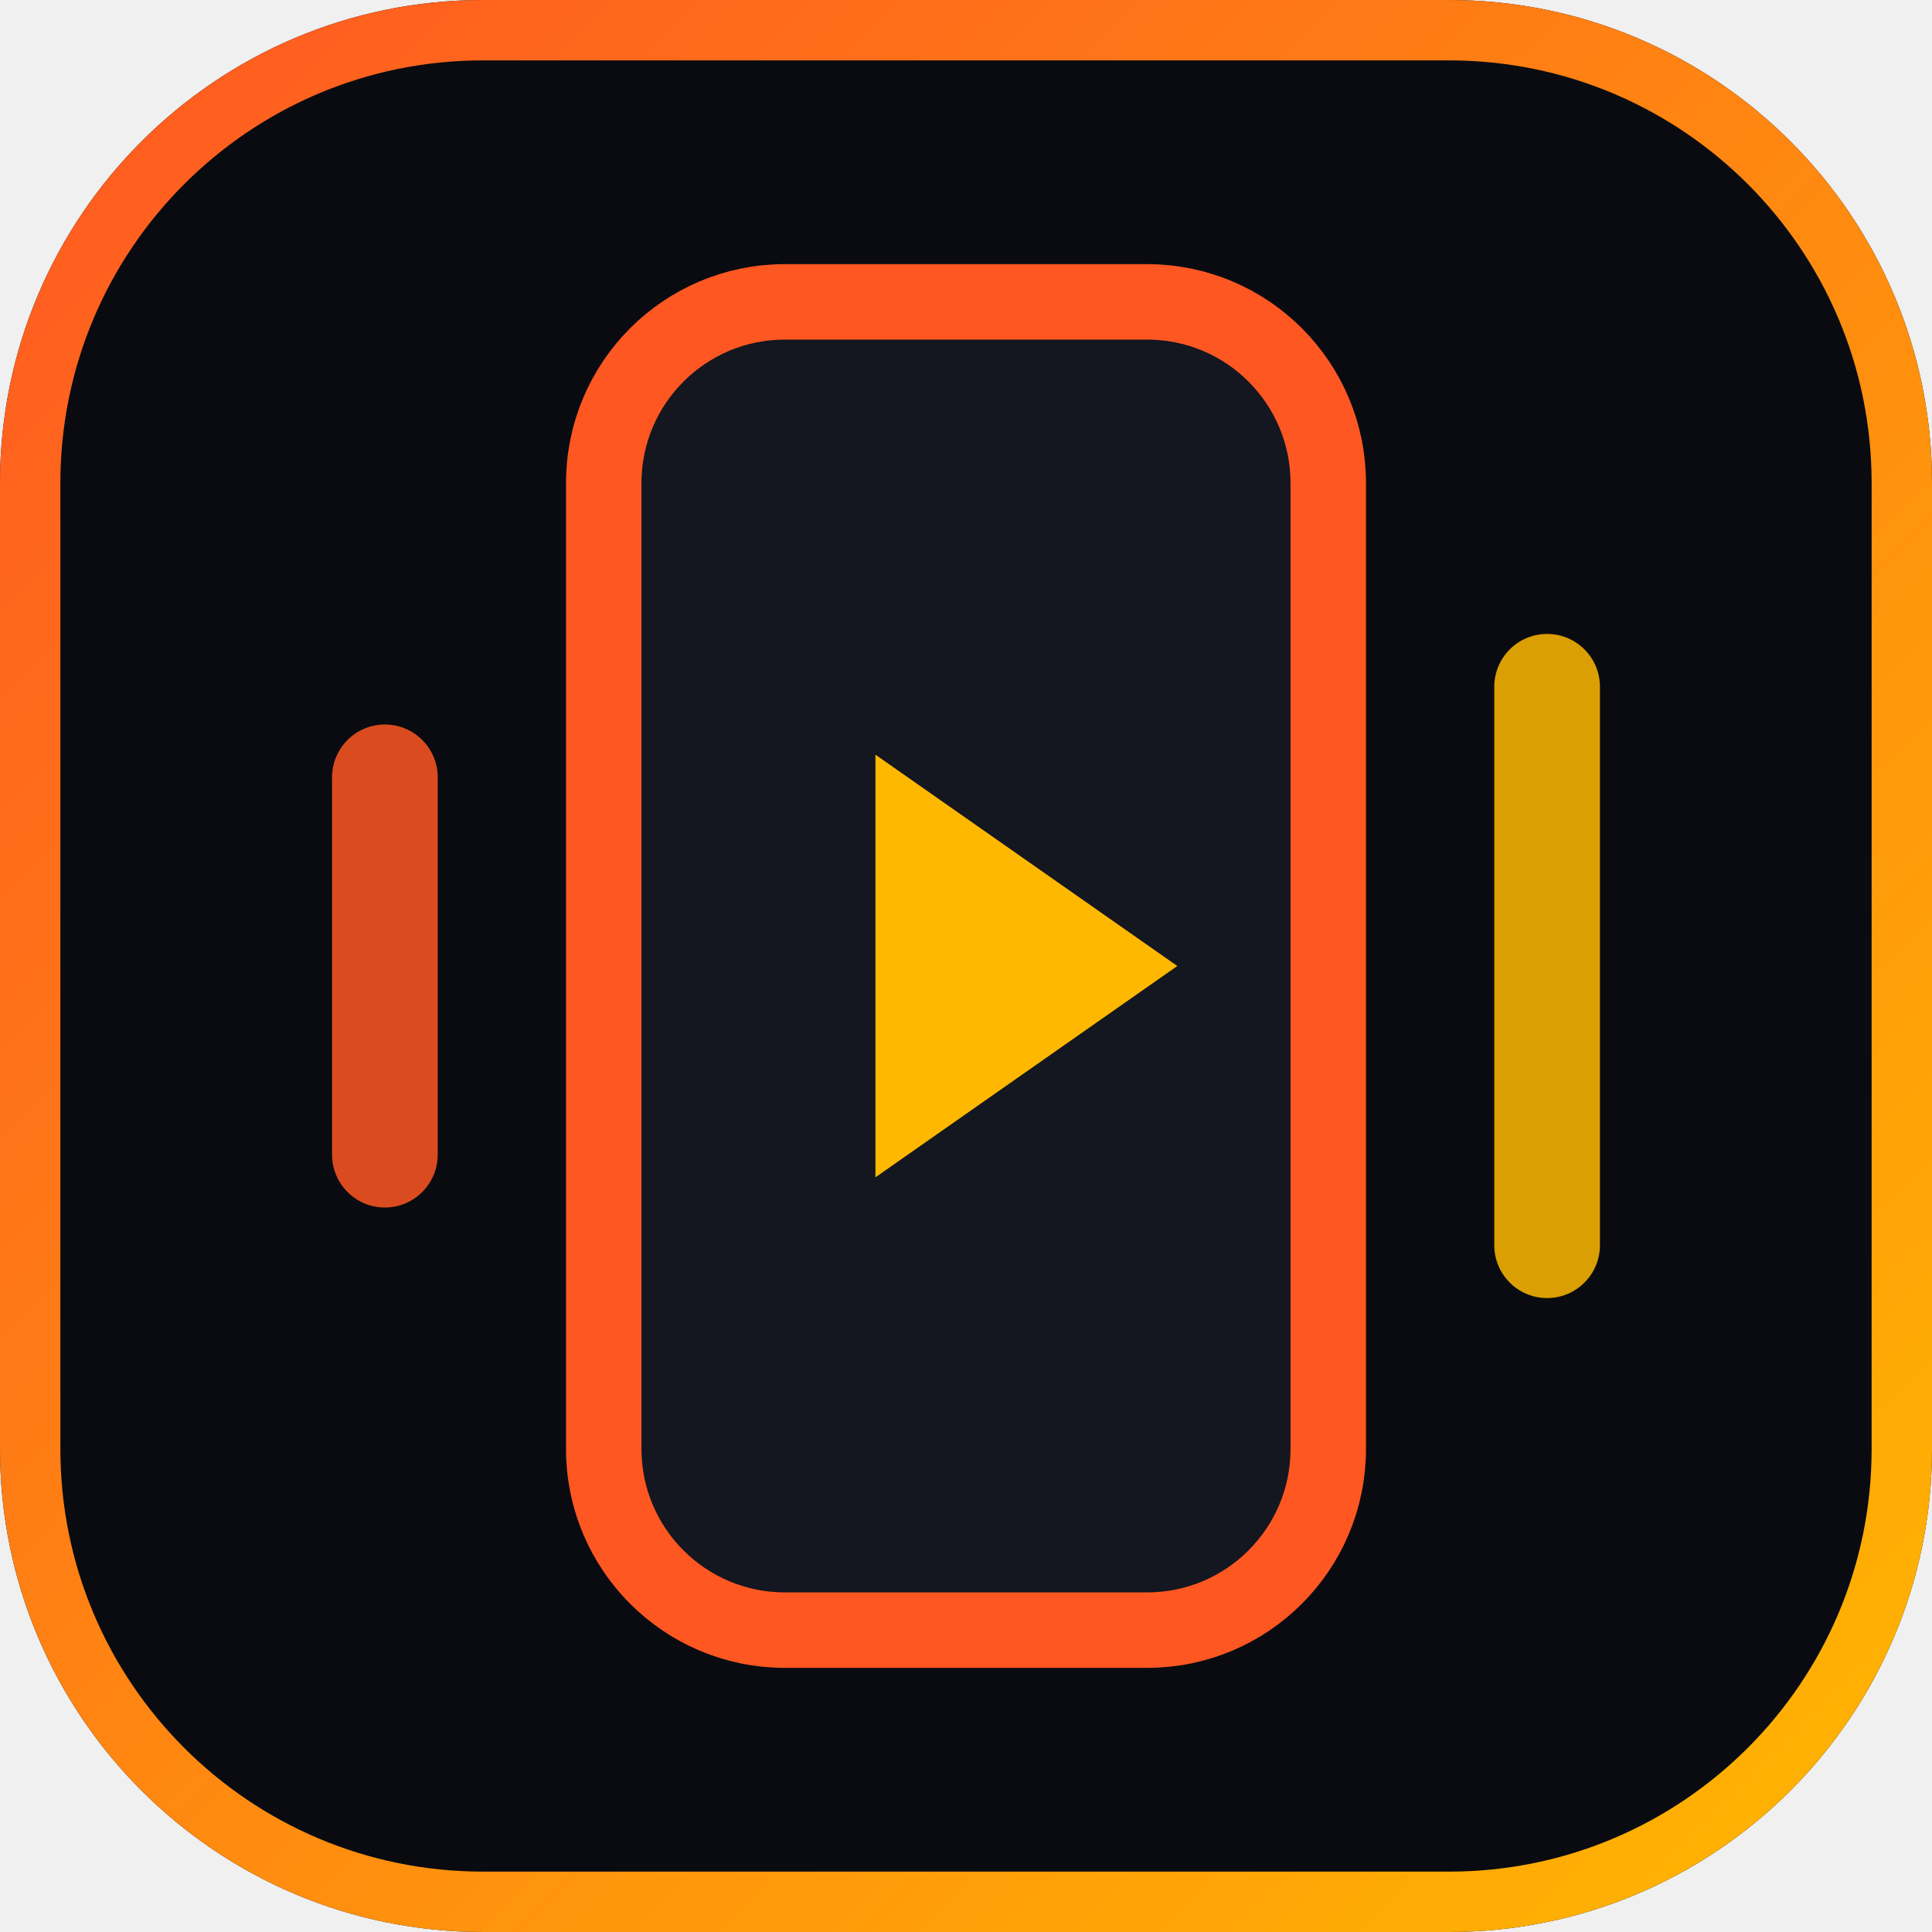
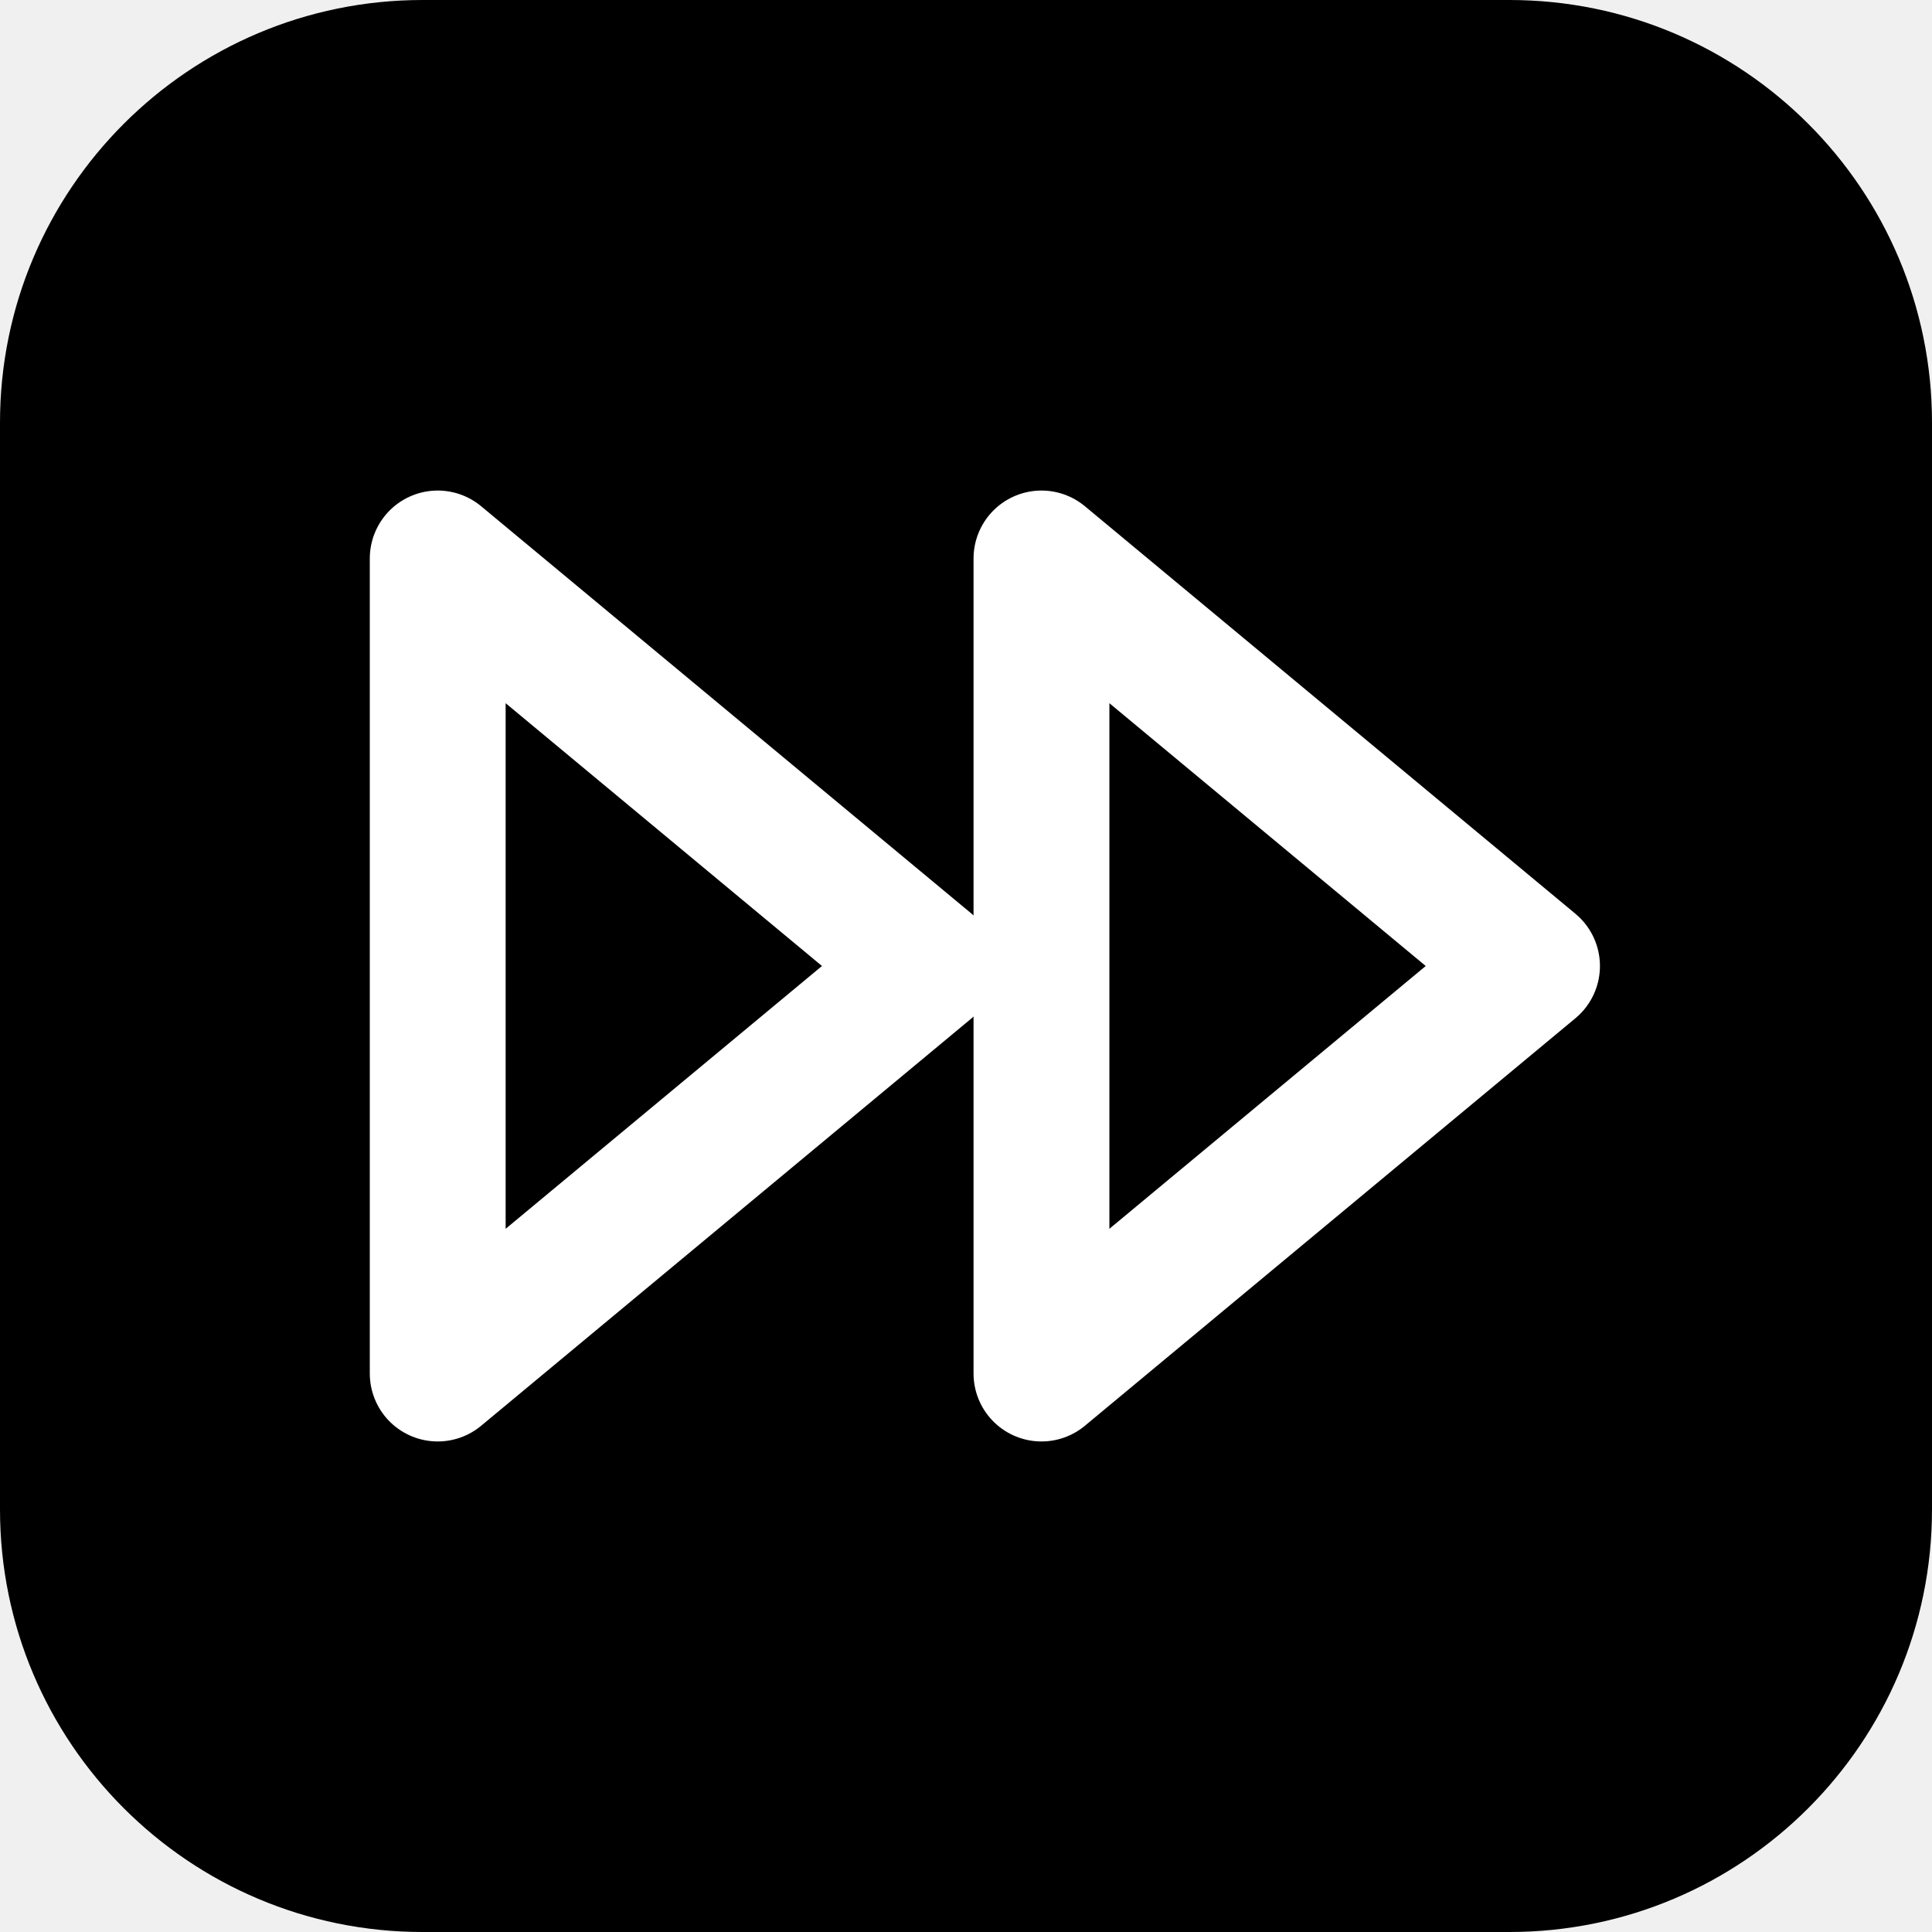
- <svg xmlns="http://www.w3.org/2000/svg" viewBox="0 0 64 64" fill="none">
-   <rect width="64" height="64" rx="16" fill="#0A0B10" />
-   <rect x="1" y="1" width="62" height="62" rx="15" stroke="url(#borderGrad)" stroke-width="2" />
-   <rect x="20" y="10" width="24" height="44" rx="6" fill="#141620" stroke="#FF5722" stroke-width="2.5" />
-   <path d="M29 25L39 32L29 39V25Z" fill="#FFB800" />
-   <rect x="11" y="24" width="3.5" height="16" rx="1.75" fill="#FF5722" opacity="0.85" />
-   <rect x="49.5" y="21" width="3.5" height="22" rx="1.75" fill="#FFB800" opacity="0.85" />
-   <defs>
-     <linearGradient id="borderGrad" x1="0" y1="0" x2="64" y2="64" gradientUnits="userSpaceOnUse">
-       <stop stop-color="#FF5722" />
-       <stop offset="1" stop-color="#FFB800" />
-     </linearGradient>
-   </defs>
+ <svg xmlns="http://www.w3.org/2000/svg" viewBox="0 0 512 512" fill="none">
+   <rect width="512" height="512" rx="112" fill="#000000" />
+   <path d="M 116 148 L 246 256 L 116 364 Z" stroke="#FFFFFF" stroke-width="36" stroke-linejoin="round" stroke-linecap="round" fill="none" />
+   <path d="M 276 148 L 406 256 L 276 364 Z" stroke="#FFFFFF" stroke-width="36" stroke-linejoin="round" stroke-linecap="round" fill="none" />
</svg>
